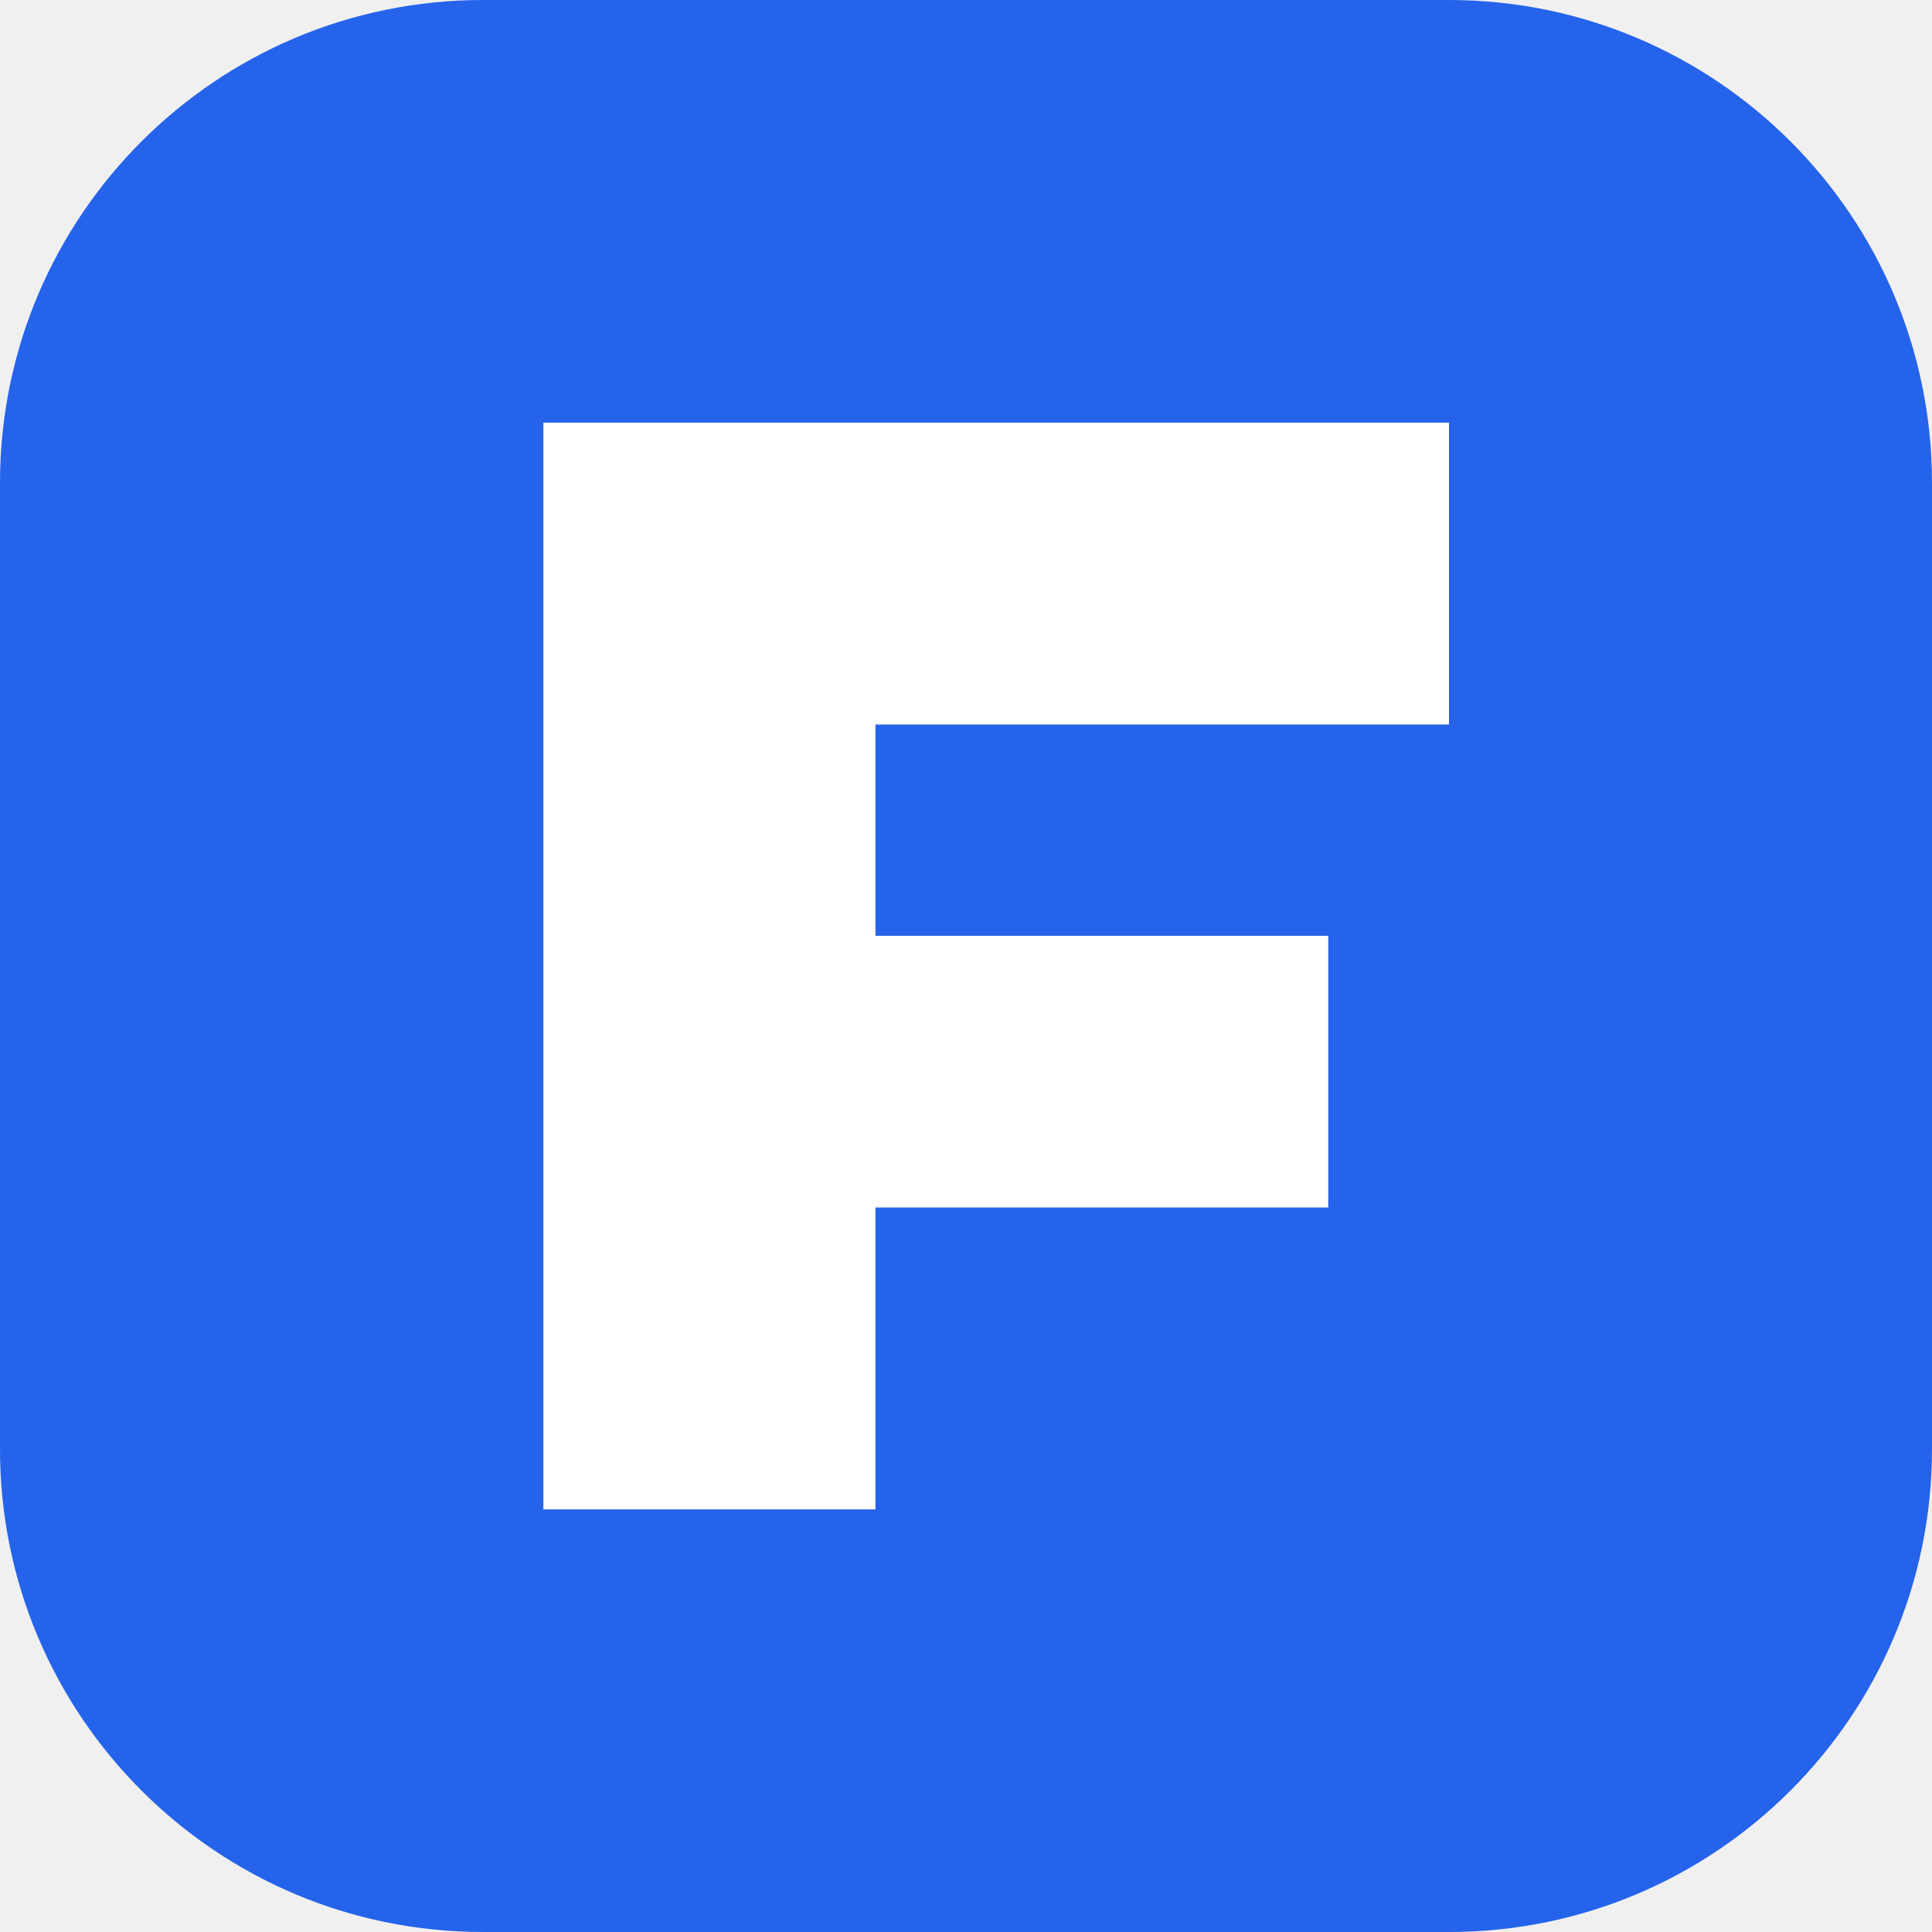
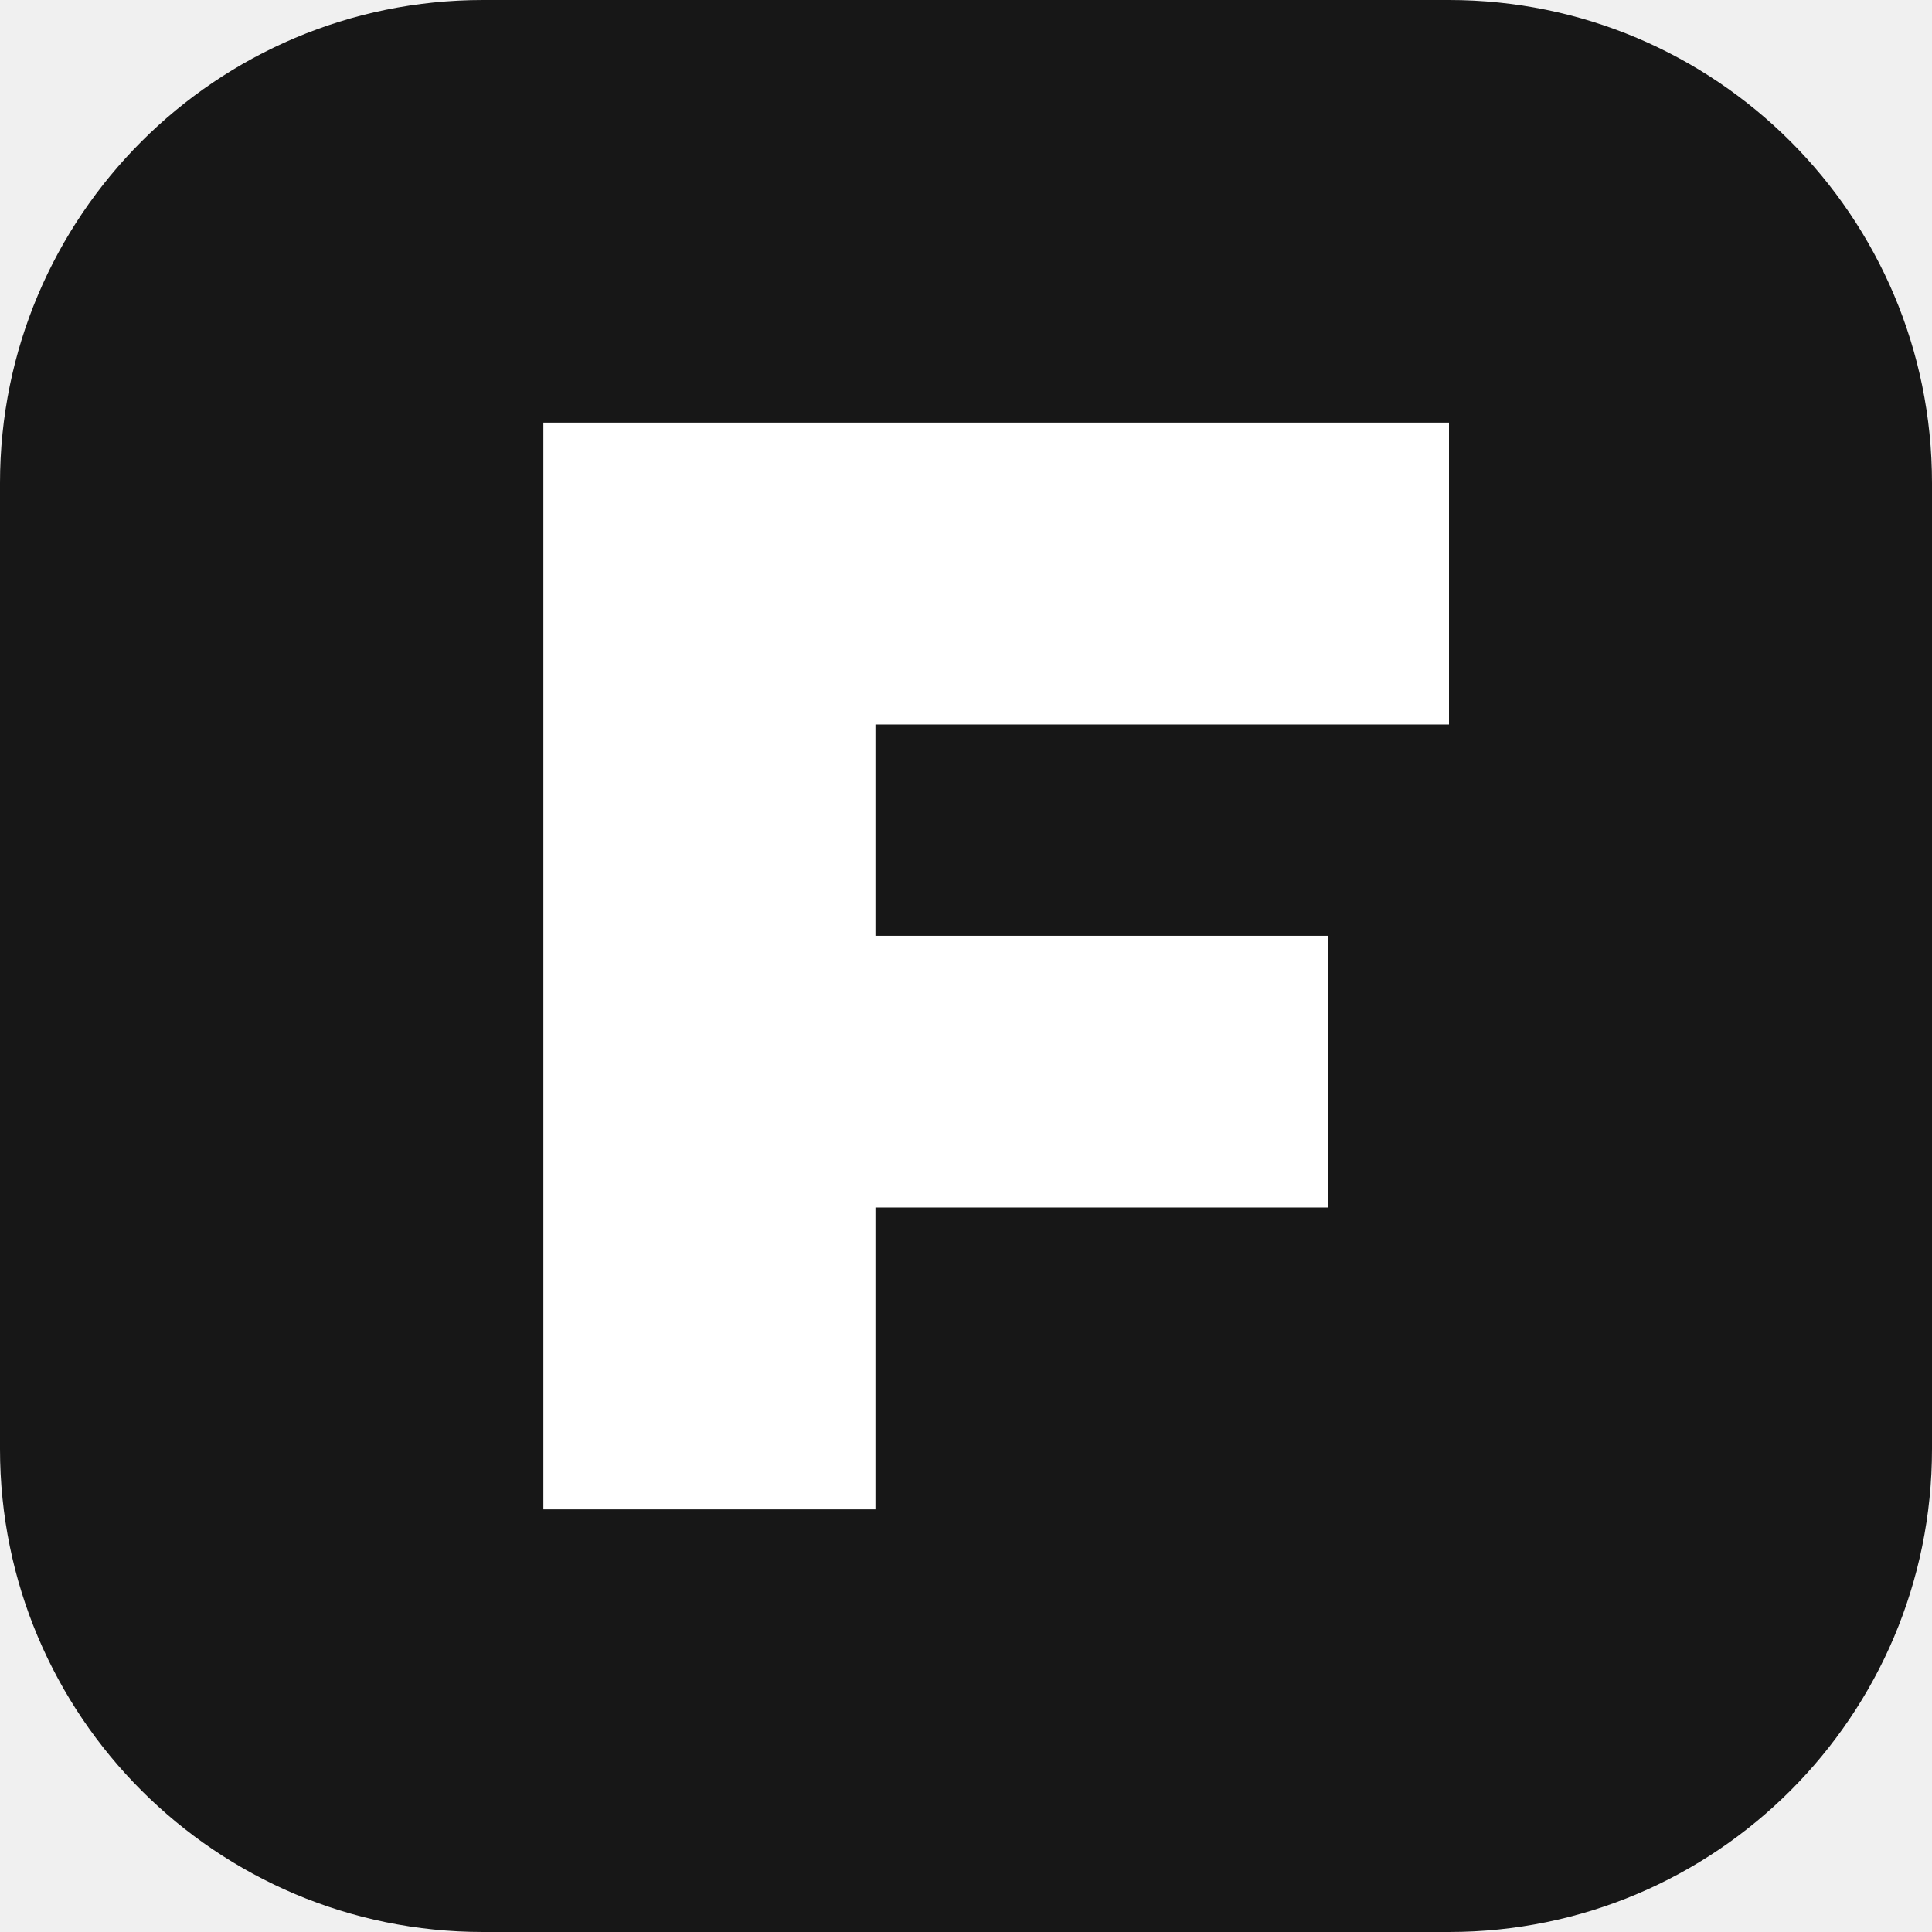
<svg xmlns="http://www.w3.org/2000/svg" viewBox="0 0 32 32" role="img" aria-label="Faisal Hassan">
-   <rect width="32" height="32" rx="8" fill="#2563eb" />
+   <rect width="32" height="32" rx="8" fill="#171717" />
  <path fill="#ffffff" d="M9 7h15v5H14.5v3.5H22V20h-7.5v5H9V7z" />
</svg>
